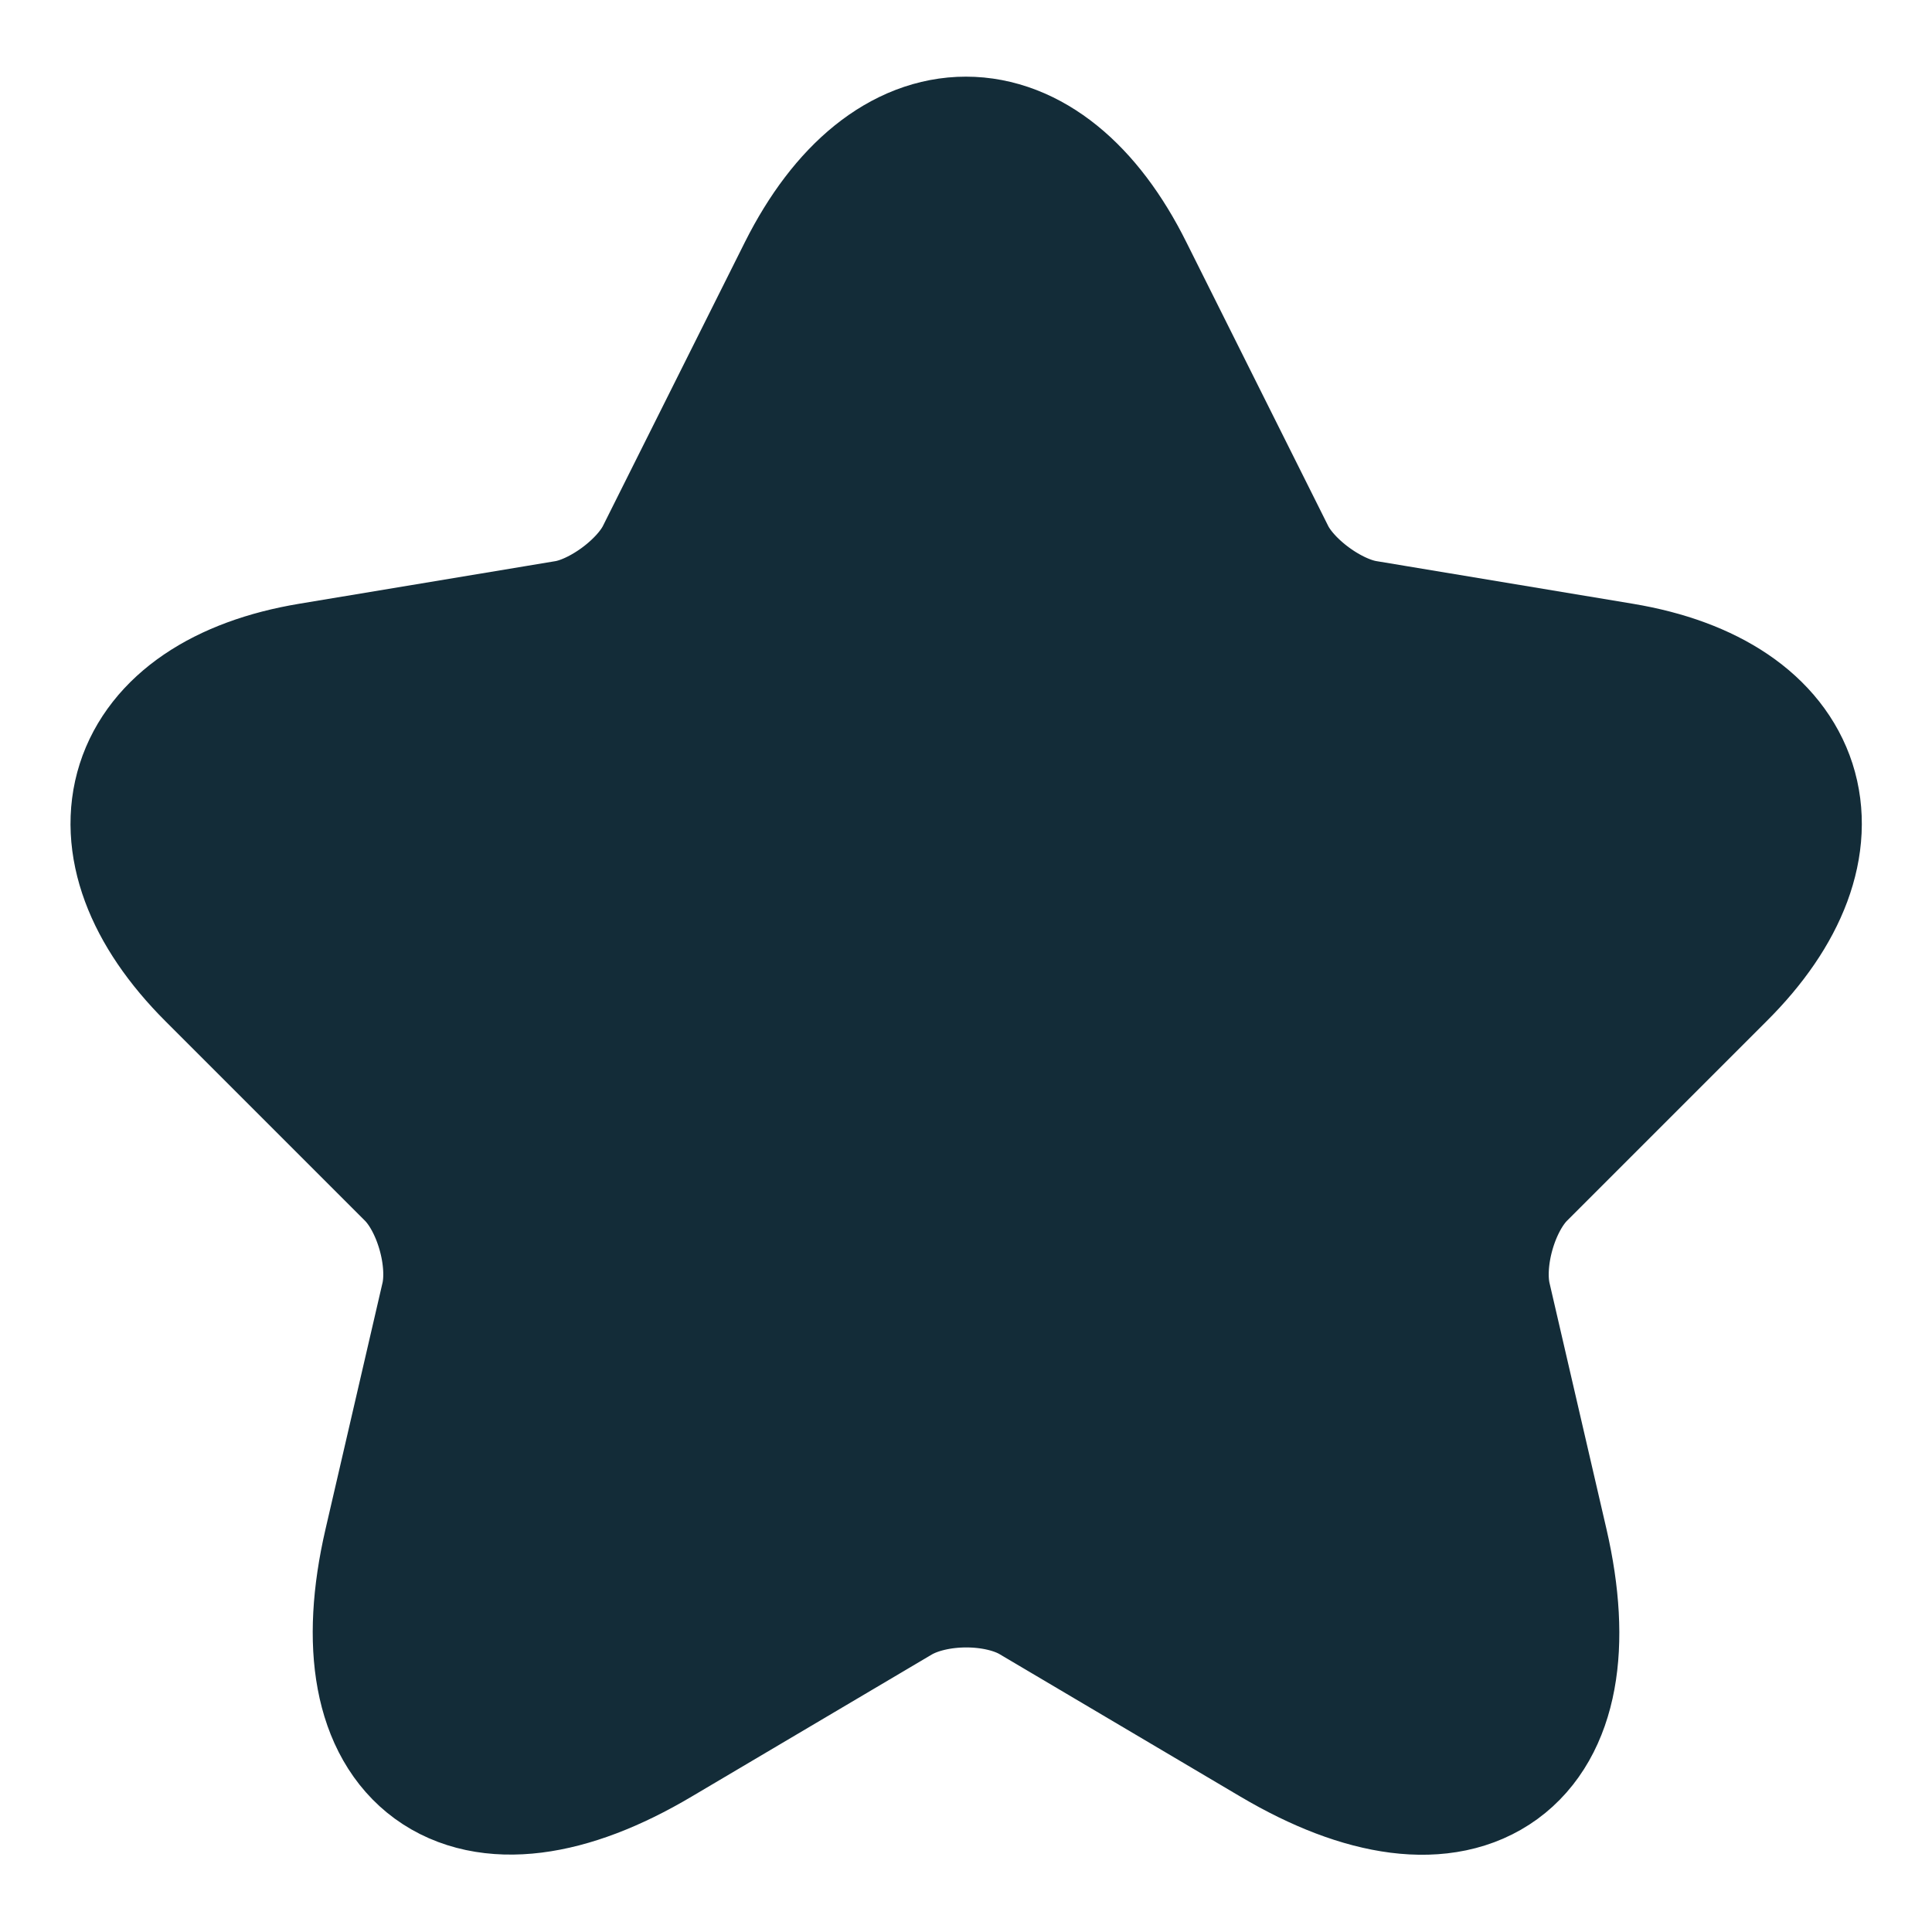
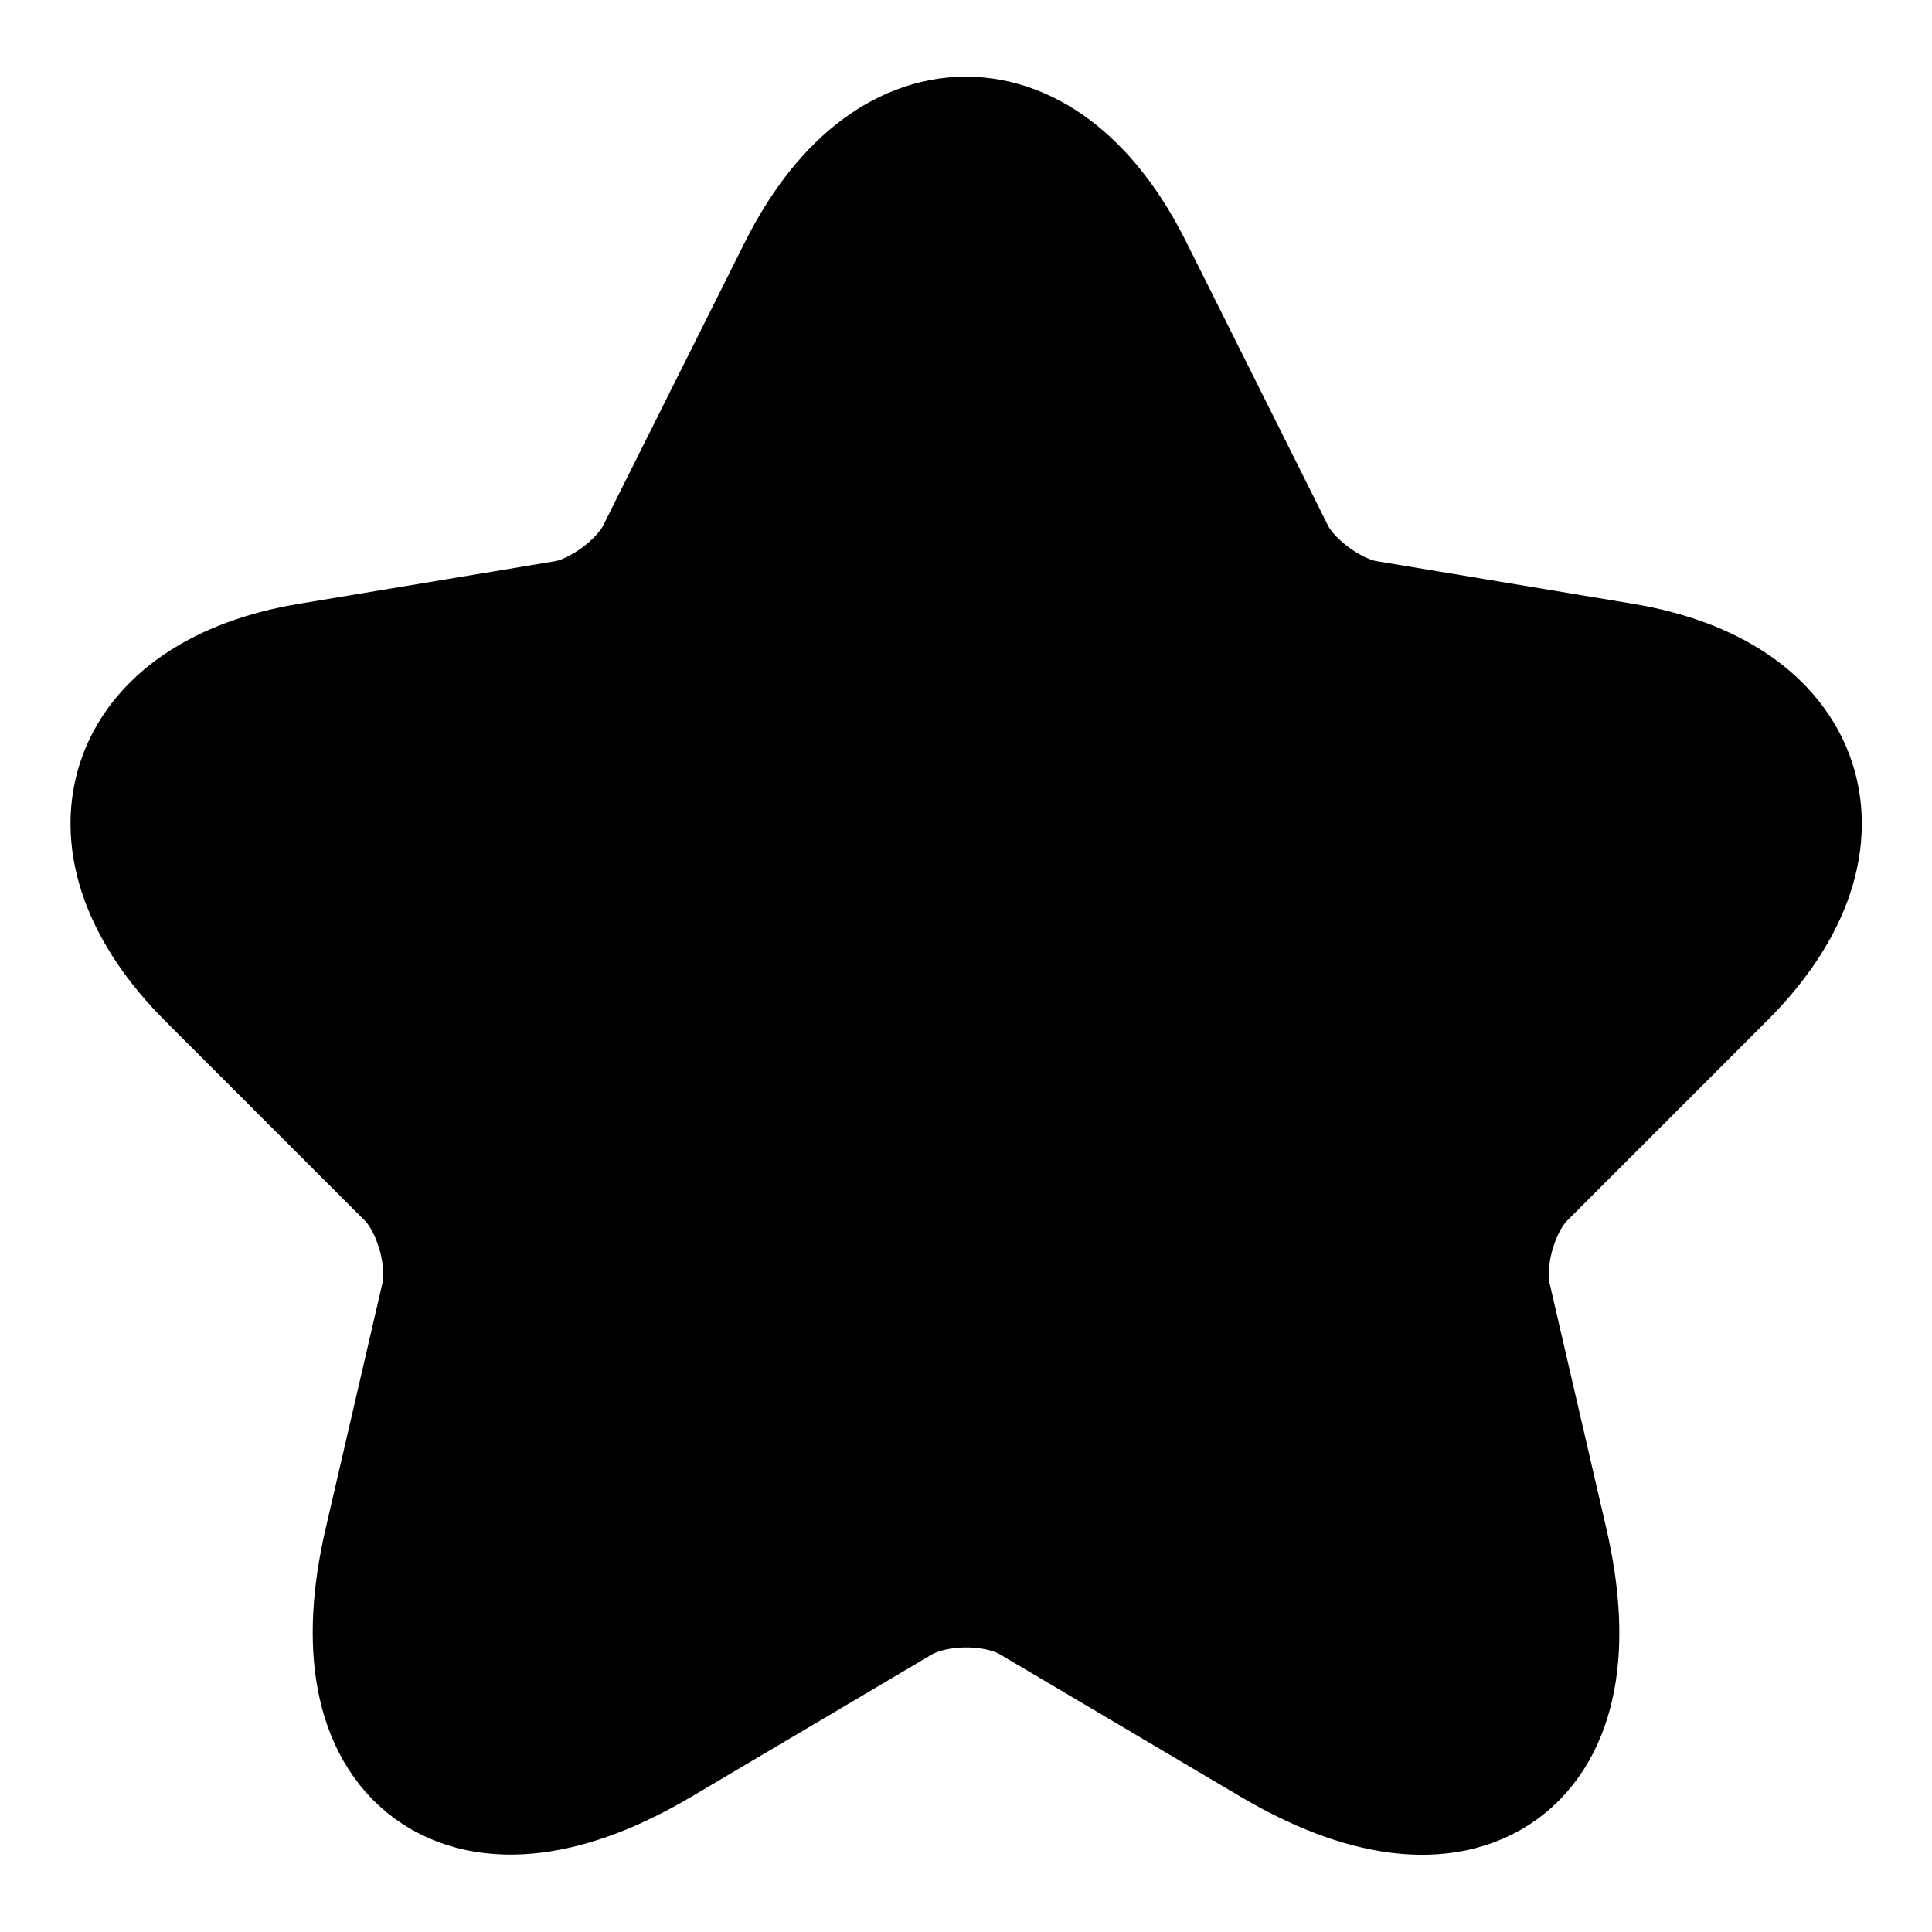
<svg xmlns="http://www.w3.org/2000/svg" width="20" height="20" viewBox="0 0 20 20" fill="none">
  <g id="support, like, question">
-     <path id="Vector" d="M11.442 2.925L12.908 5.858C13.108 6.266 13.642 6.658 14.092 6.733L16.75 7.175C18.45 7.458 18.85 8.691 17.625 9.908L15.558 11.975C15.208 12.325 15.017 13 15.125 13.483L15.717 16.041C16.183 18.067 15.108 18.85 13.317 17.791L10.825 16.317C10.375 16.05 9.633 16.05 9.175 16.317L6.683 17.791C4.9 18.85 3.817 18.058 4.283 16.041L4.875 13.483C4.983 13 4.792 12.325 4.442 11.975L2.375 9.908C1.158 8.691 1.55 7.458 3.25 7.175L5.908 6.733C6.35 6.658 6.883 6.266 7.083 5.858L8.55 2.925C9.35 1.333 10.65 1.333 11.442 2.925Z" fill="#132C38" stroke="#132C38" stroke-width="1.875" stroke-linecap="round" stroke-linejoin="round" />
+     <path id="Vector" d="M11.442 2.925L12.908 5.858C13.108 6.266 13.642 6.658 14.092 6.733L16.75 7.175C18.45 7.458 18.85 8.691 17.625 9.908L15.558 11.975C15.208 12.325 15.017 13 15.125 13.483L15.717 16.041C16.183 18.067 15.108 18.85 13.317 17.791L10.825 16.317C10.375 16.05 9.633 16.05 9.175 16.317L6.683 17.791C4.9 18.85 3.817 18.058 4.283 16.041L4.875 13.483C4.983 13 4.792 12.325 4.442 11.975L2.375 9.908C1.158 8.691 1.55 7.458 3.25 7.175L5.908 6.733C6.35 6.658 6.883 6.266 7.083 5.858L8.55 2.925C9.35 1.333 10.65 1.333 11.442 2.925Z" fill="currentColor" stroke="currentColor" stroke-width="1.875" stroke-linecap="round" stroke-linejoin="round" />
  </g>
</svg>
